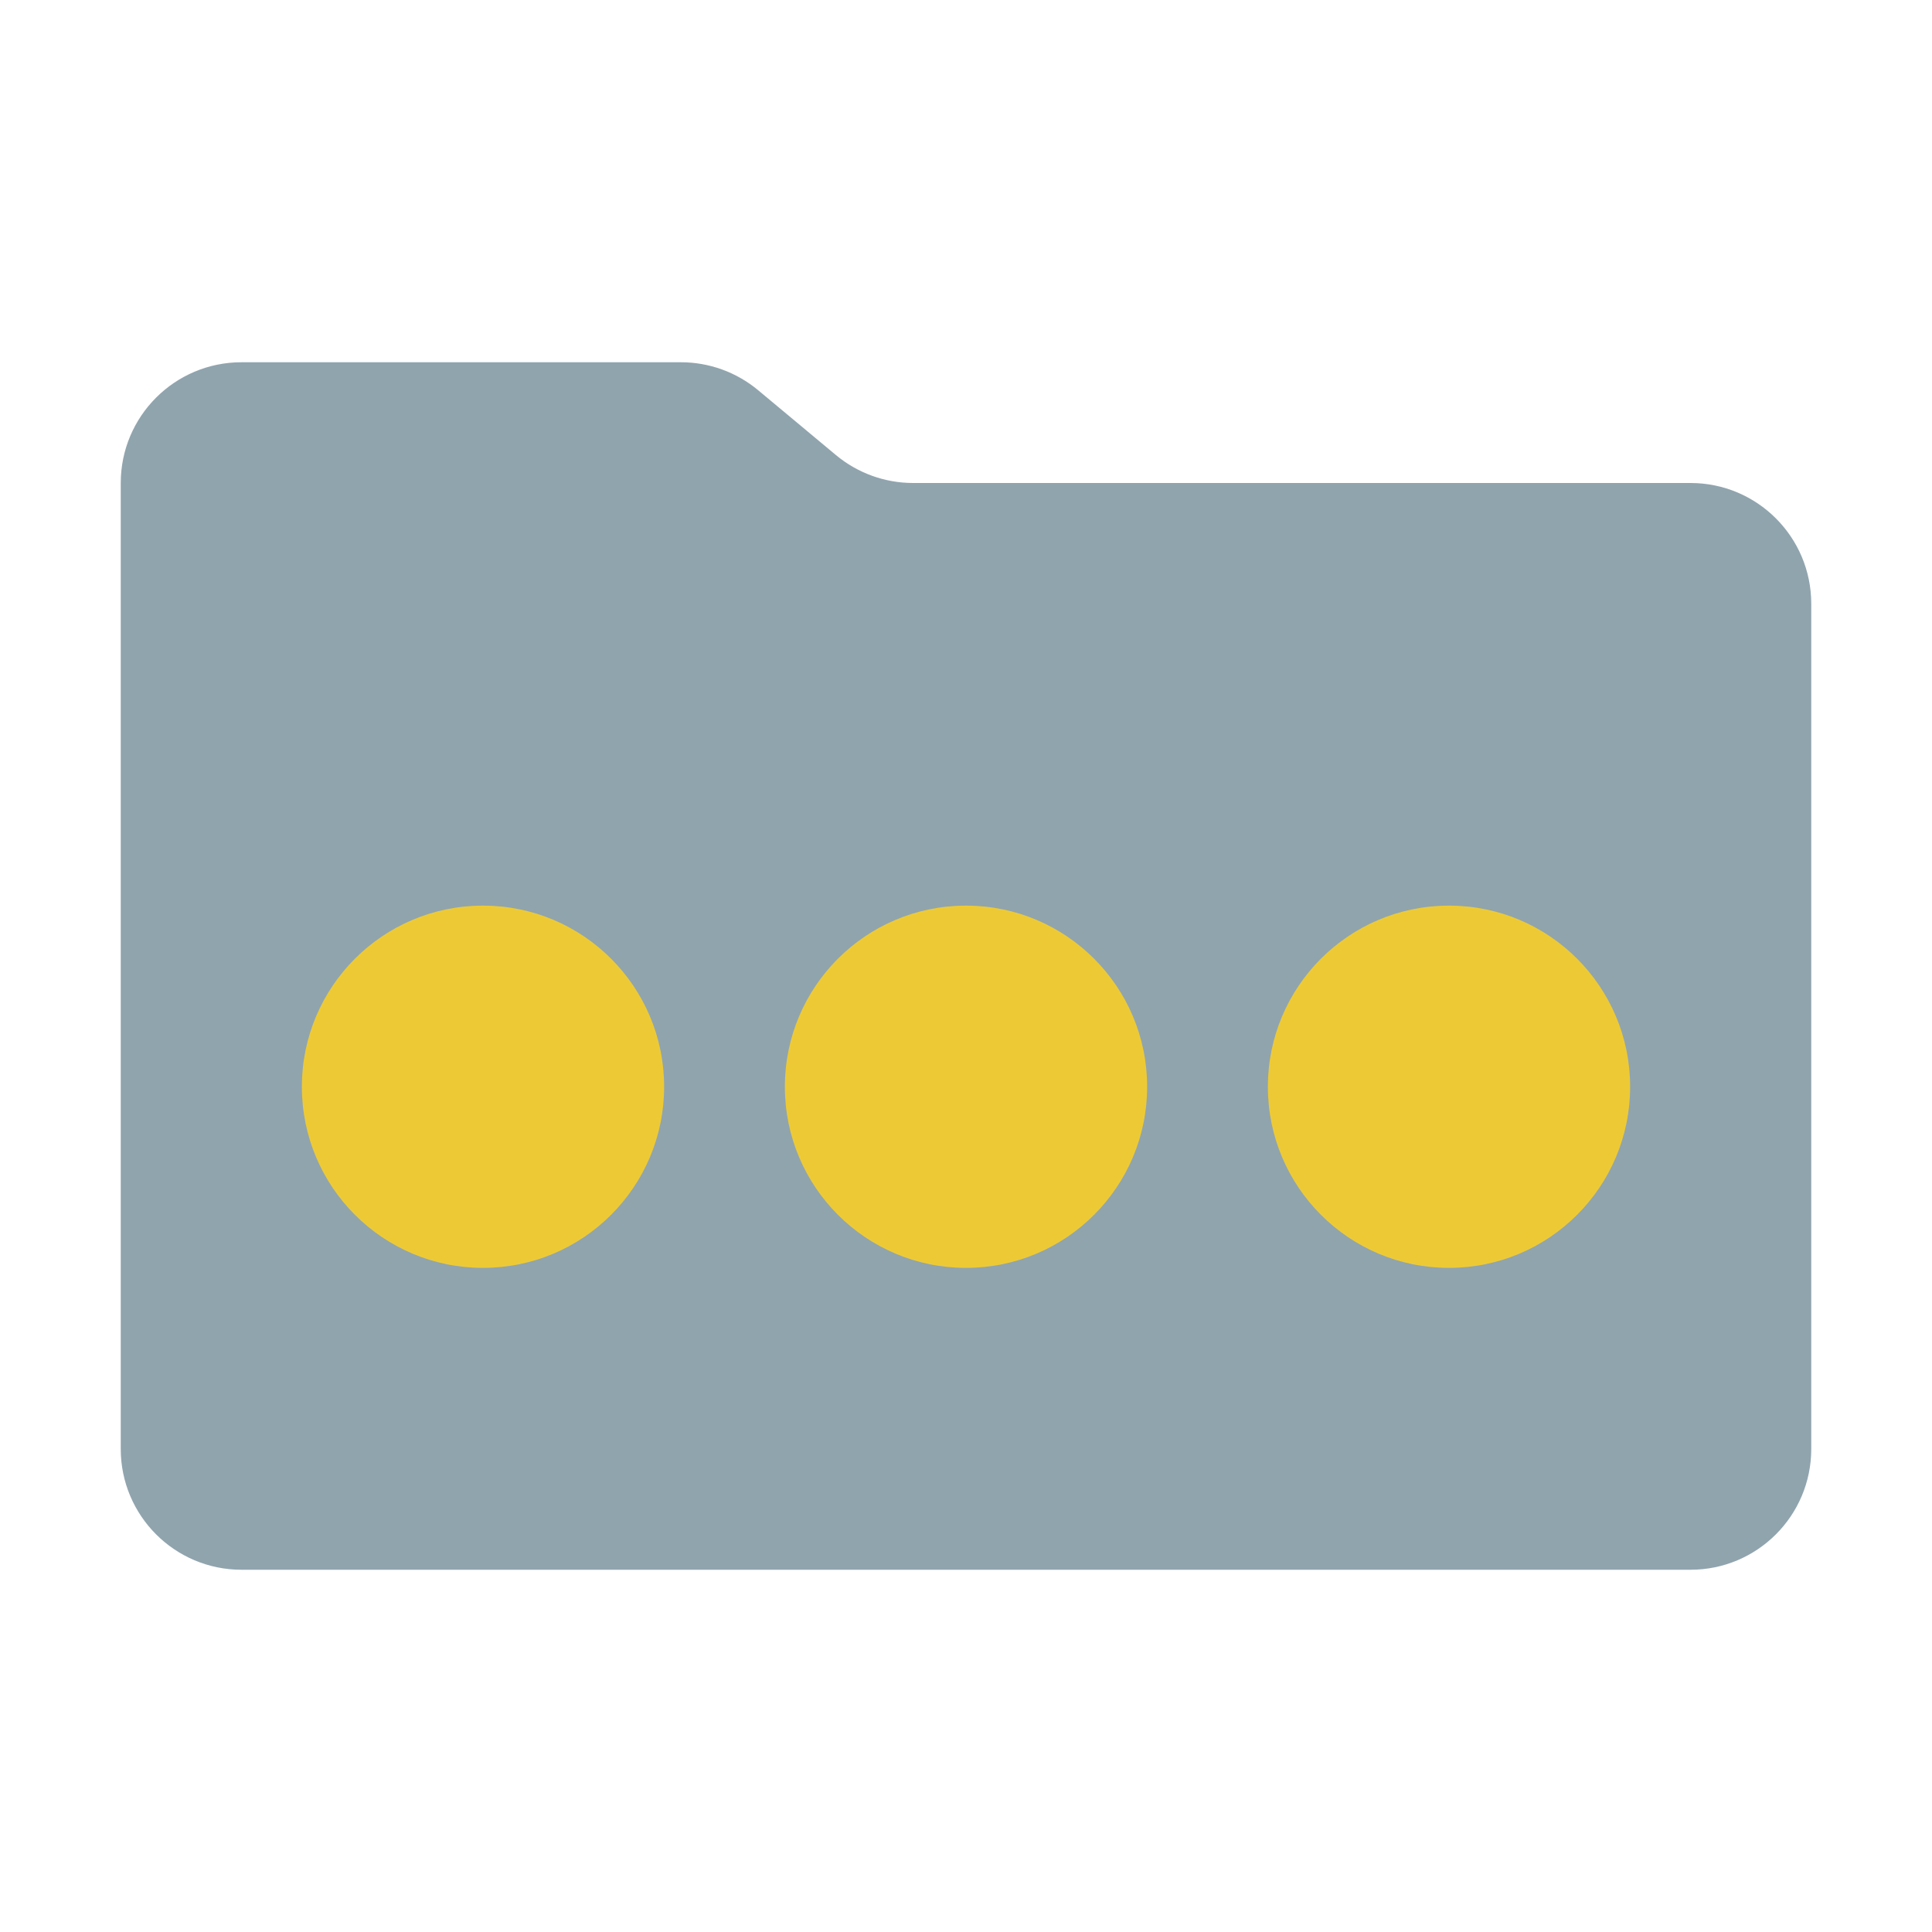
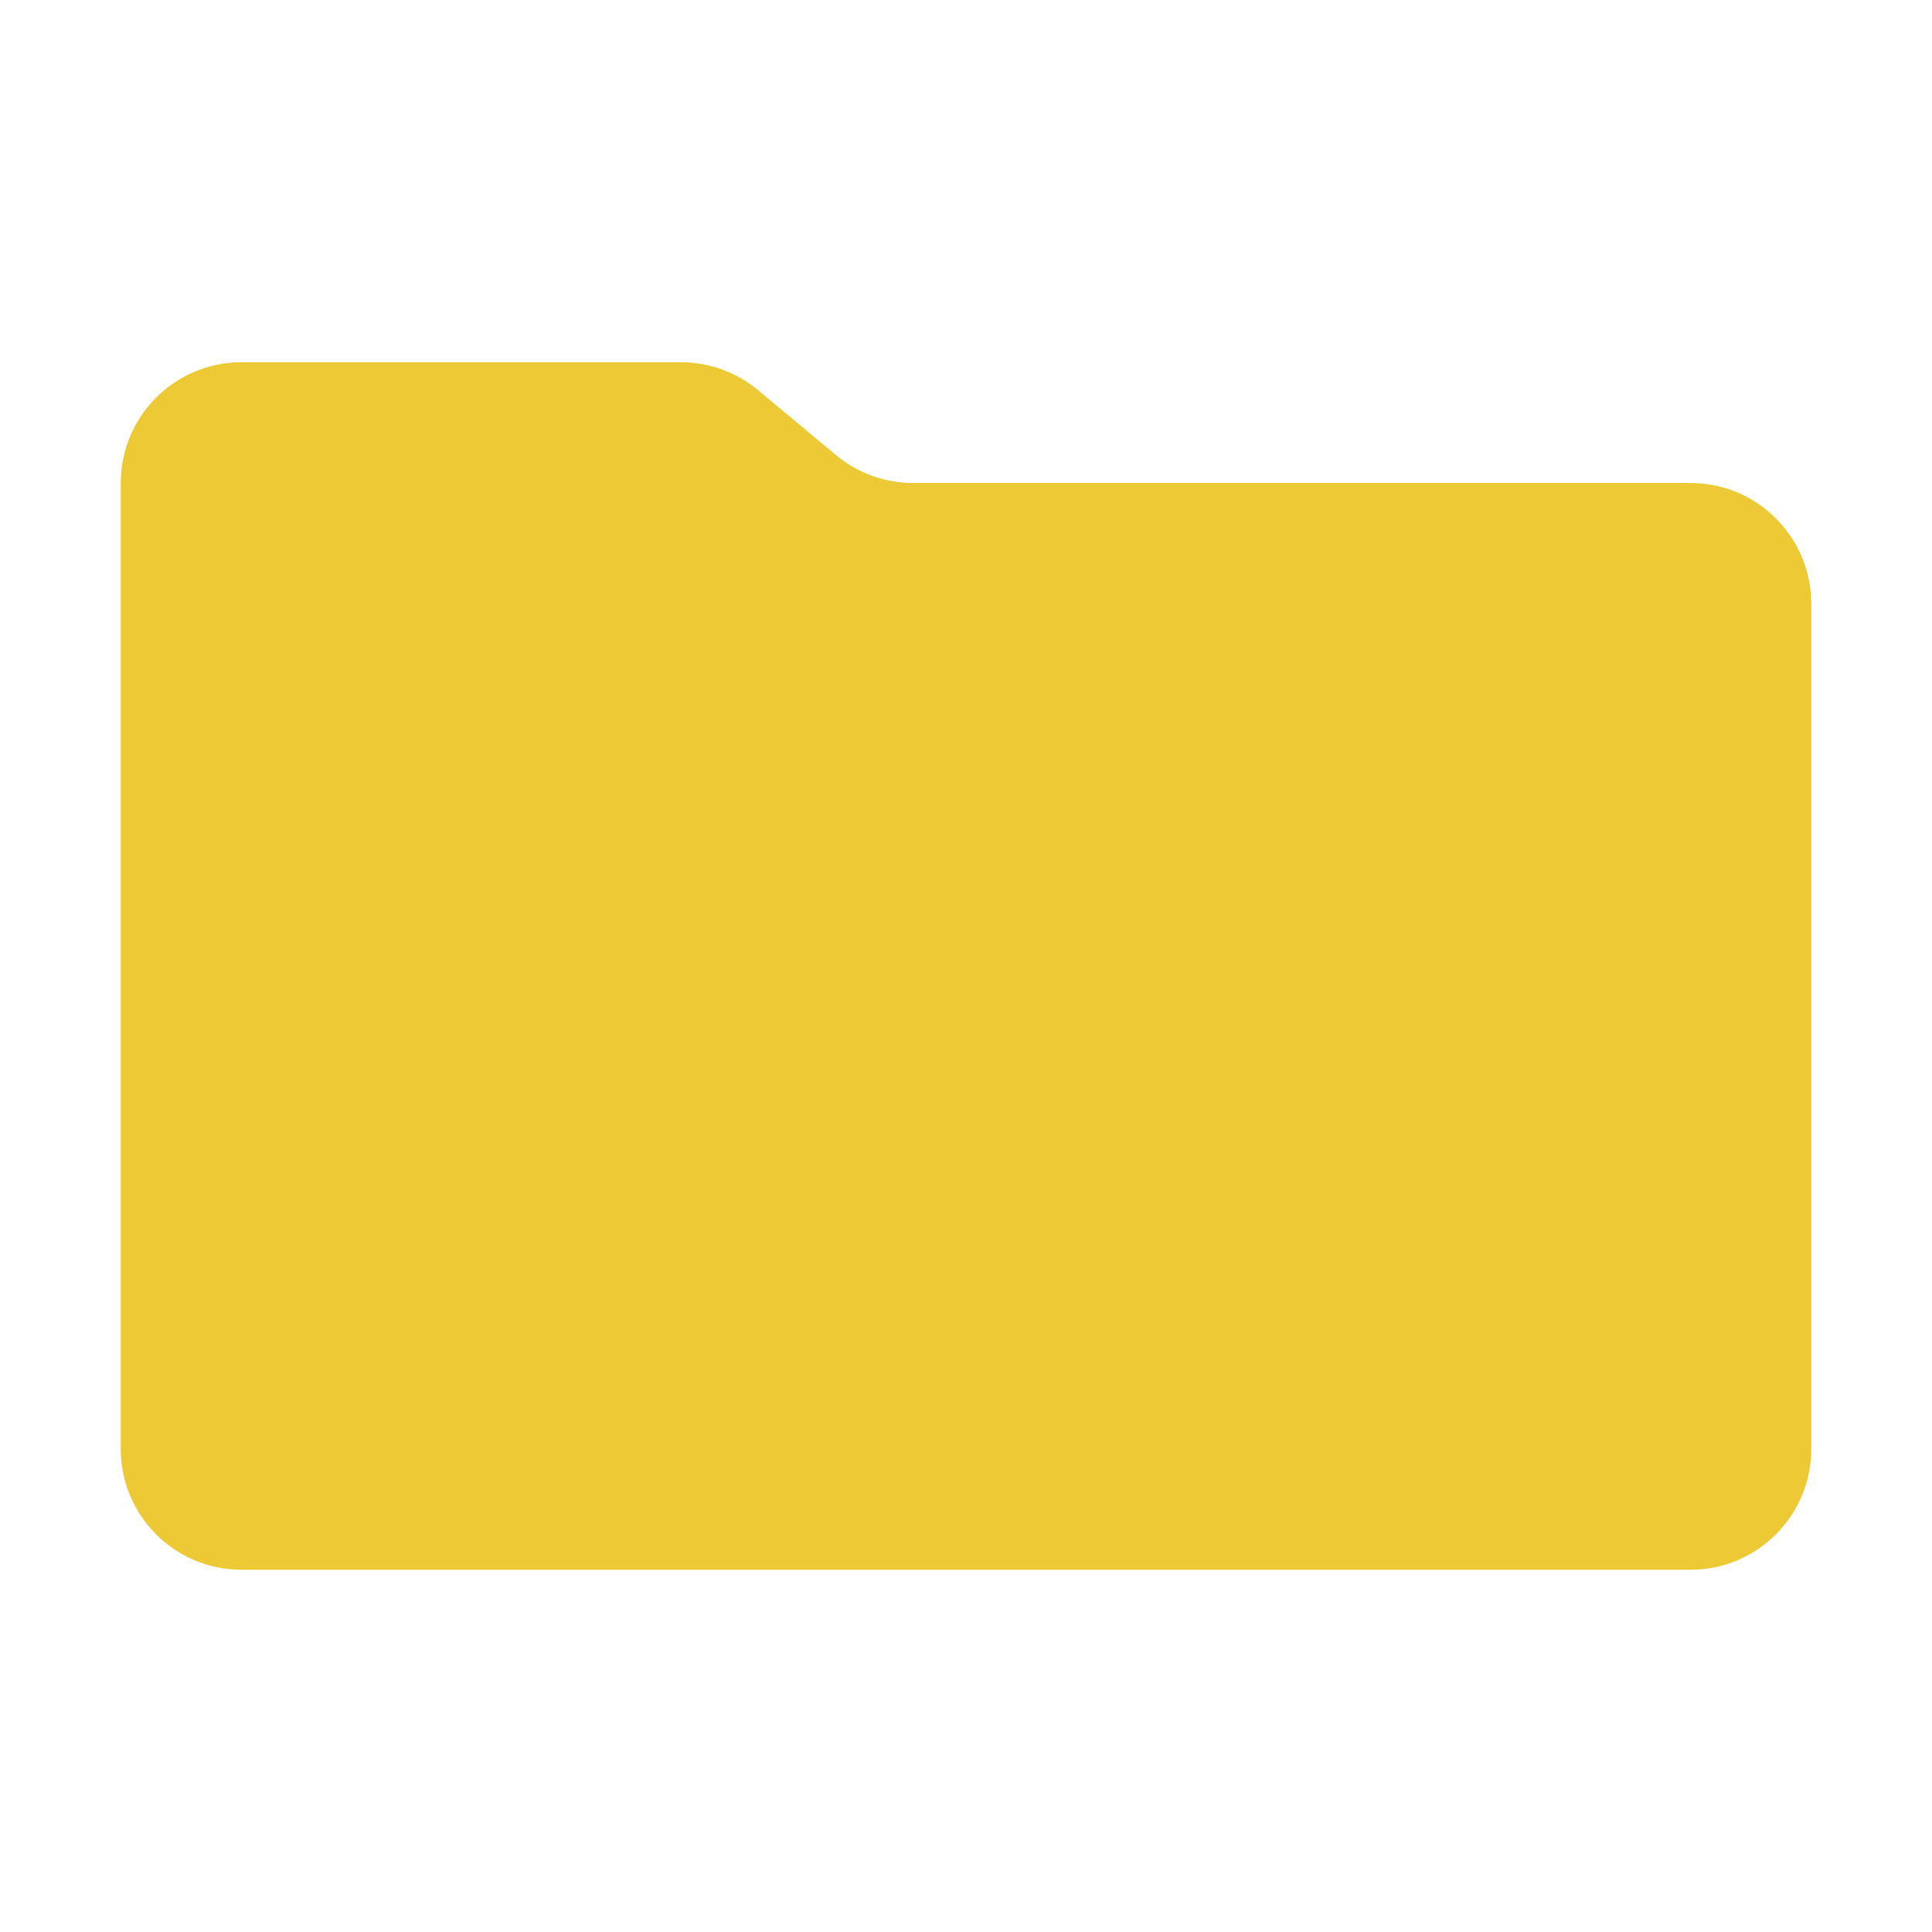
<svg xmlns="http://www.w3.org/2000/svg" viewBox="0 0 32 32">
-   <path d="M13.844,7.536l-1.287-1.073A2,2,0,0,0,11.276,6H4A2,2,0,0,0,2,8V24a2,2,0,0,0,2,2H28a2,2,0,0,0,2-2V10a2,2,0,0,0-2-2H15.124A2,2,0,0,1,13.844,7.536Z" fill="#90a4ae" />
-   <circle cx="8" cy="18" r="3" fill="#edca35" />
-   <circle cx="16" cy="18" r="3" fill="#edca35" />
-   <circle cx="24" cy="18" r="3" fill="#edca35" />
+   <path d="M13.844,7.536l-1.287-1.073A2,2,0,0,0,11.276,6H4A2,2,0,0,0,2,8V24a2,2,0,0,0,2,2H28a2,2,0,0,0,2-2V10a2,2,0,0,0-2-2H15.124A2,2,0,0,1,13.844,7.536Z" fill="#edca35" />
</svg>
